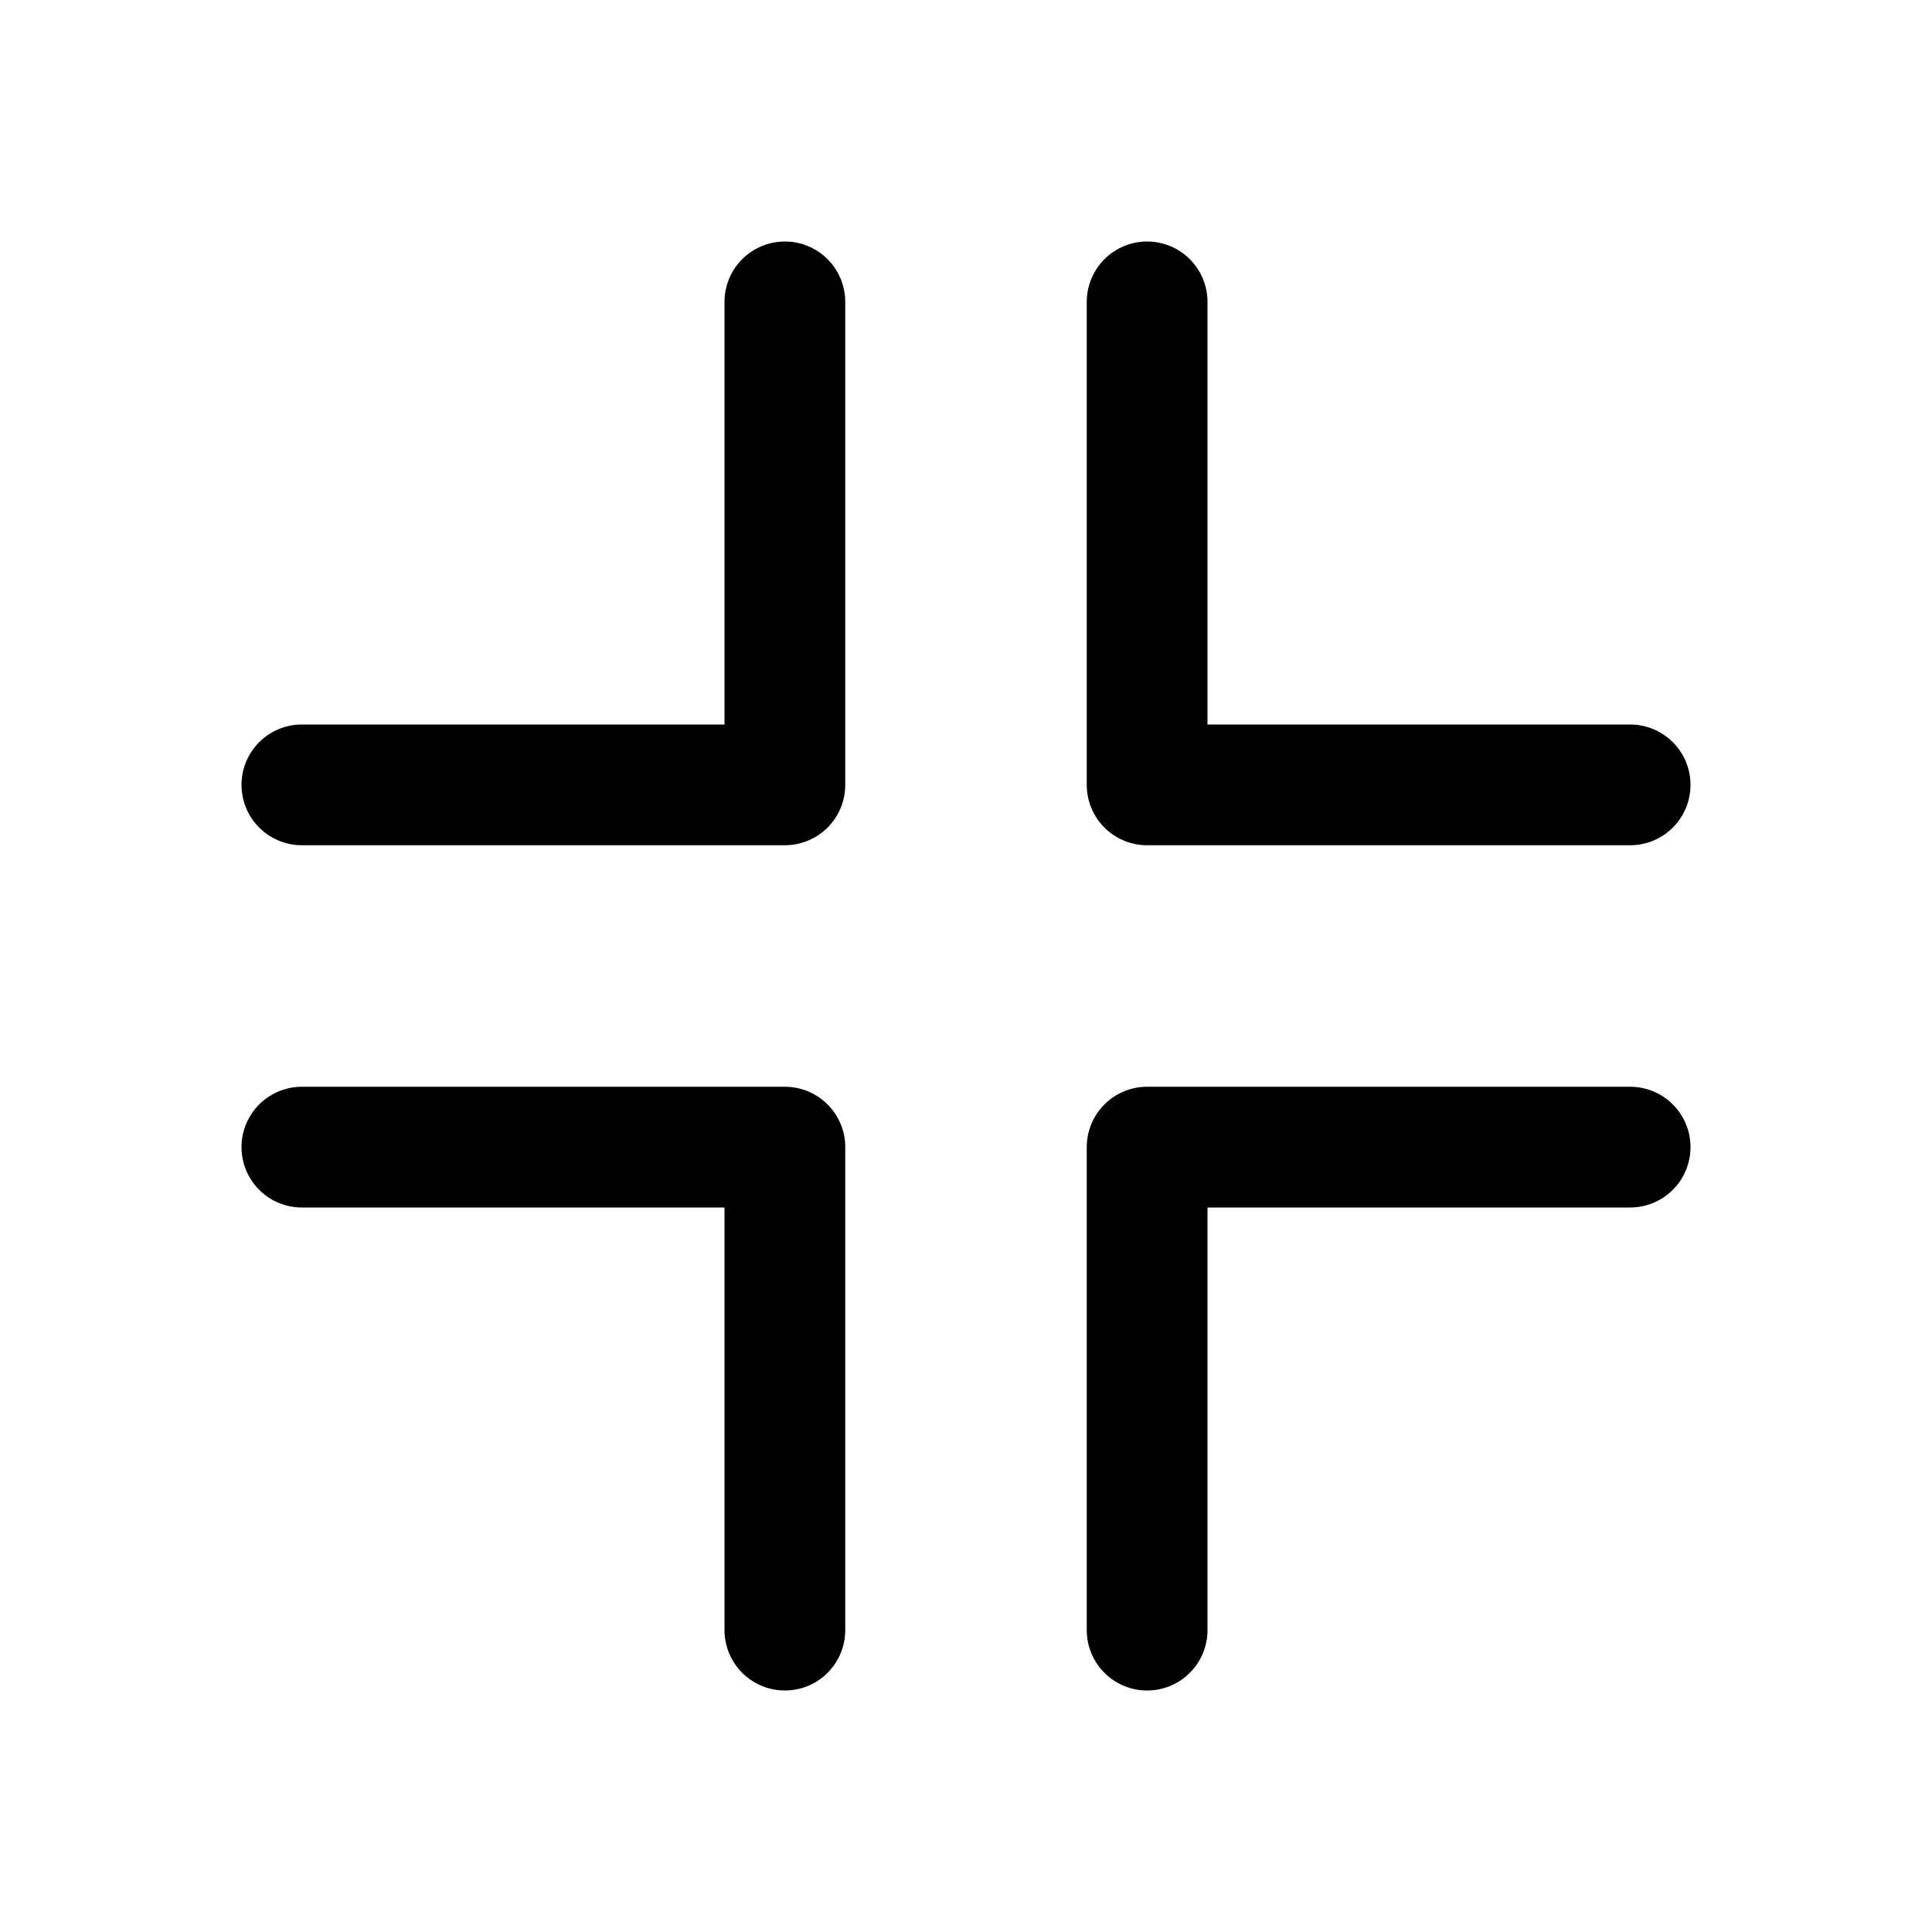
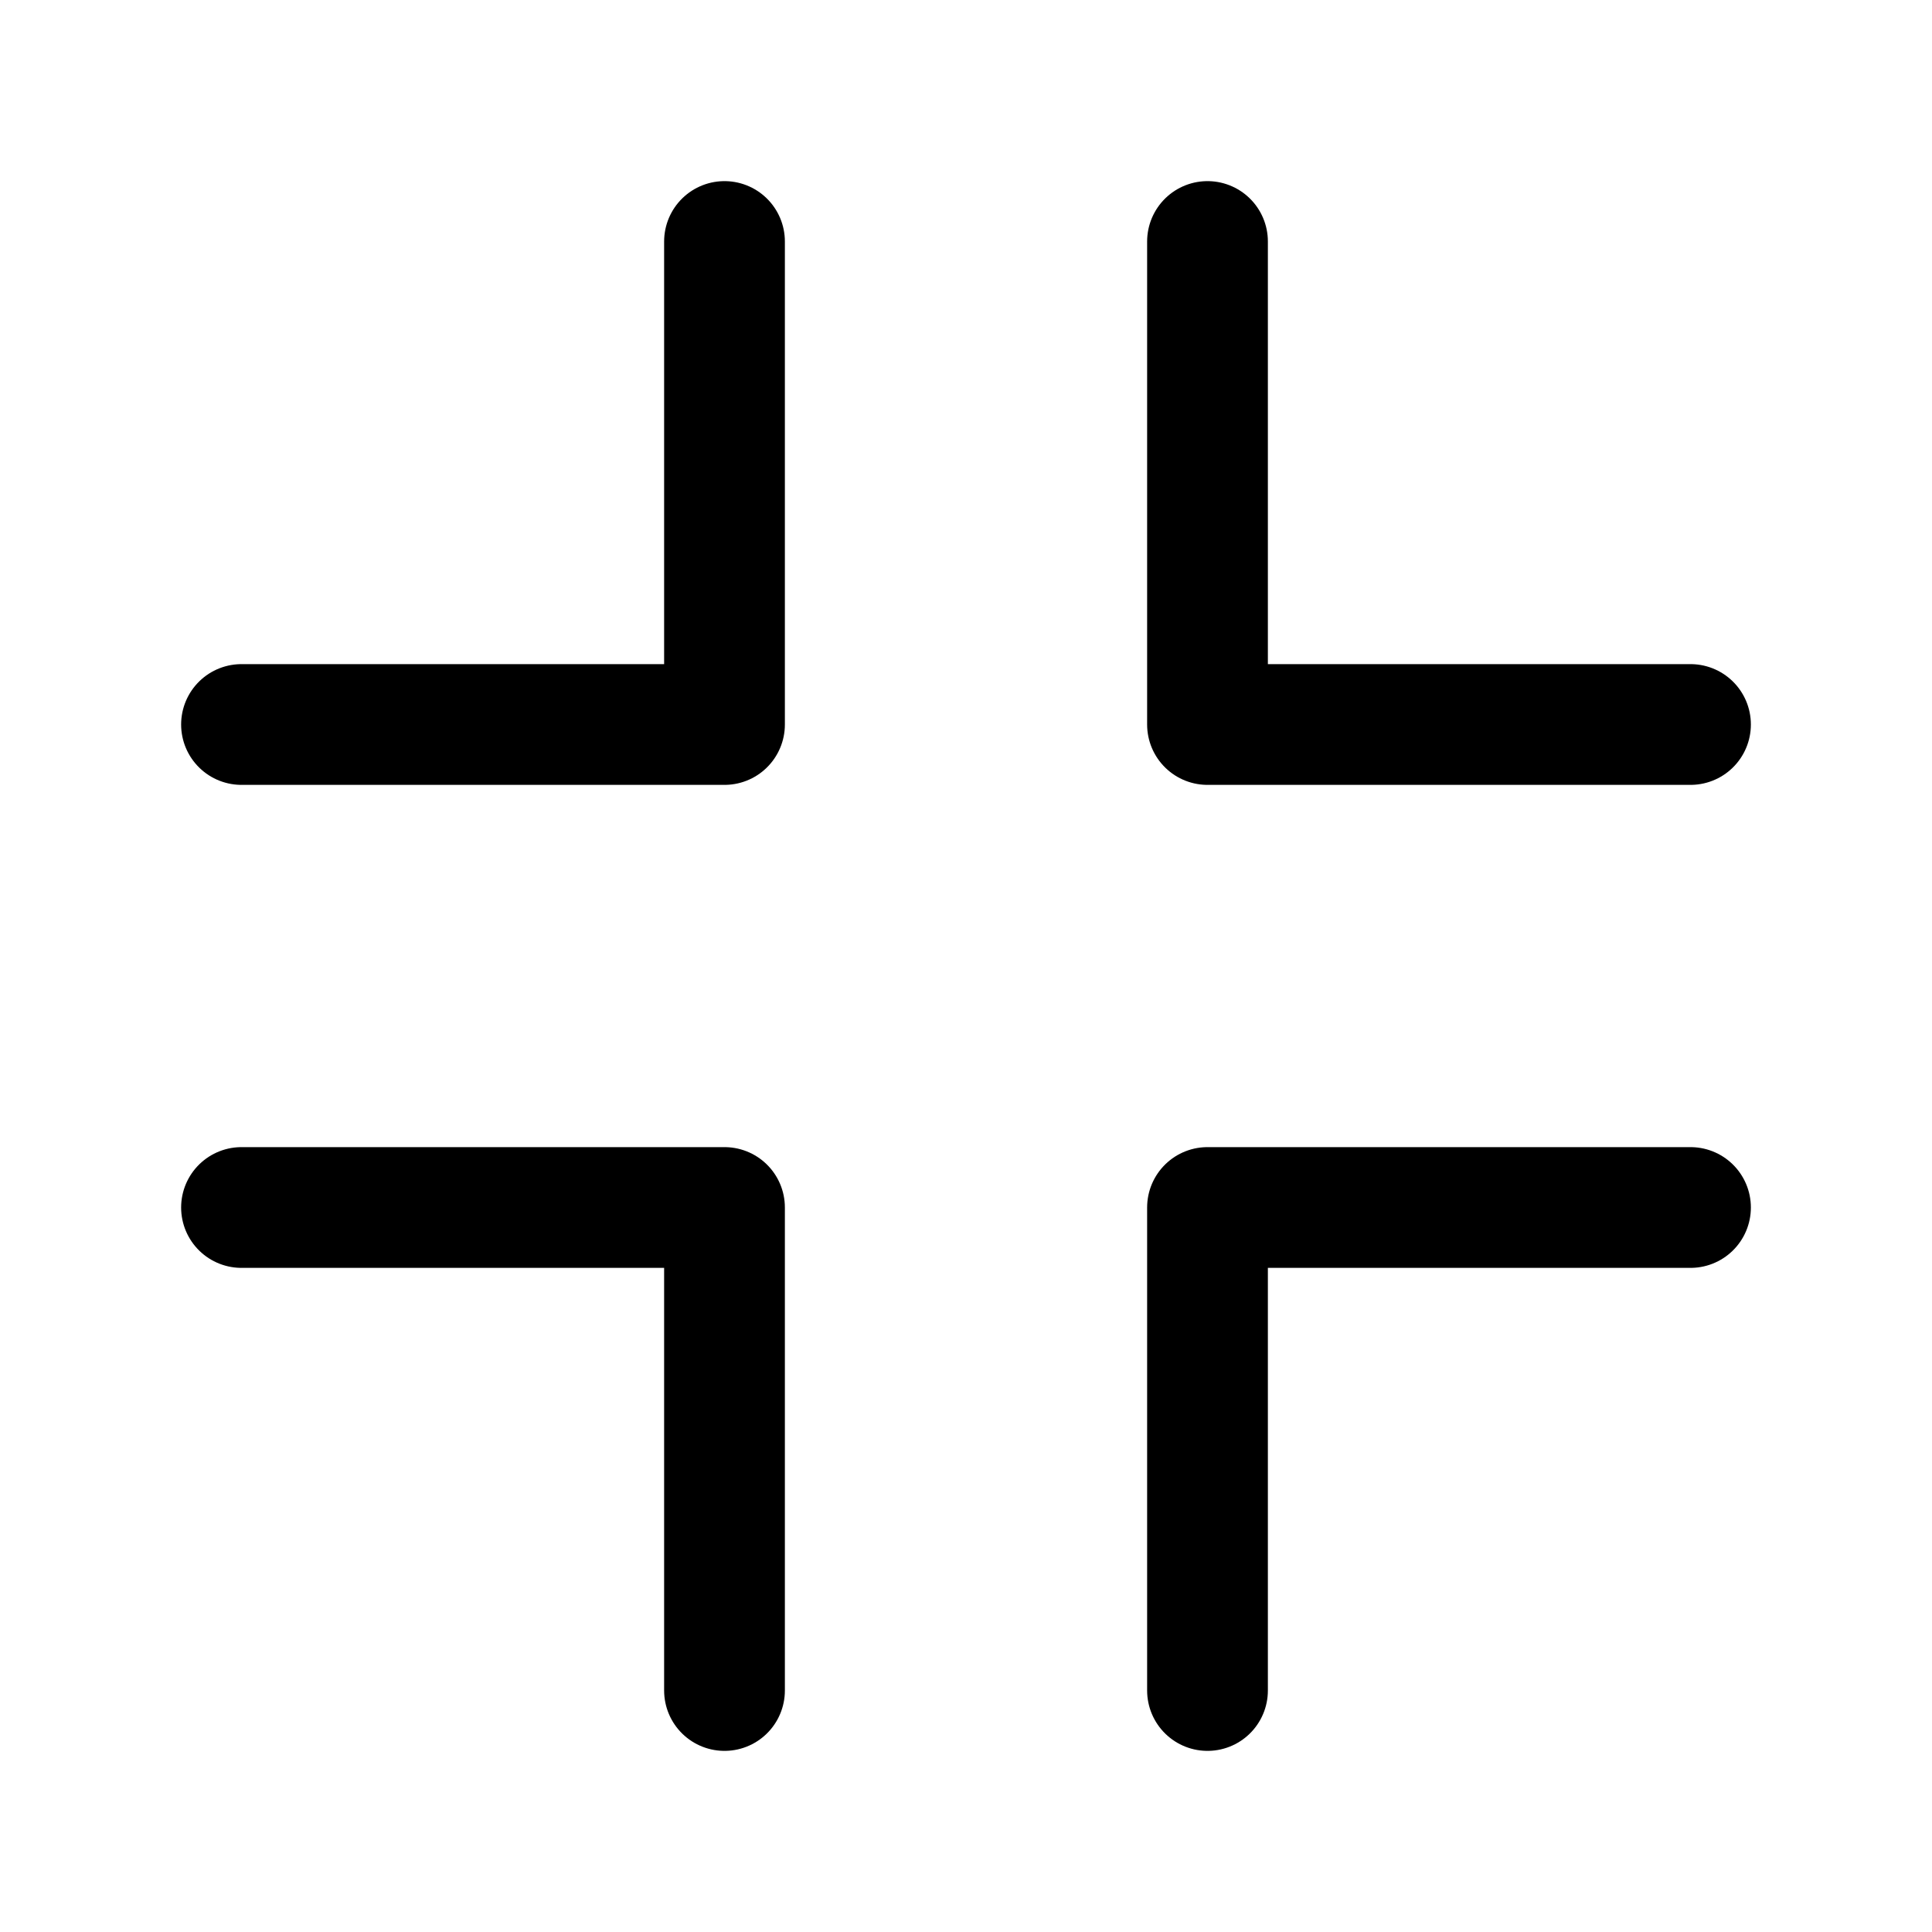
<svg xmlns="http://www.w3.org/2000/svg" id="i-fullscreen-exit" viewBox="0 0 32 32" width="32" height="32" fill="none" stroke="currentcolor" stroke-linecap="round" stroke-linejoin="round" stroke-width="2">
-   <path d="M5 13 L13 13 13 5 M19 5 L19 13 27 13 M5 19 L13 19 13 27 M27 19 L19 19 19 27" />
+   <path d="M4 12 L12 12 12 4 M20 4 L20 12 28 12 M4 20 L12 20 12 28 M28 20 L20 20 20 28" />
</svg>
